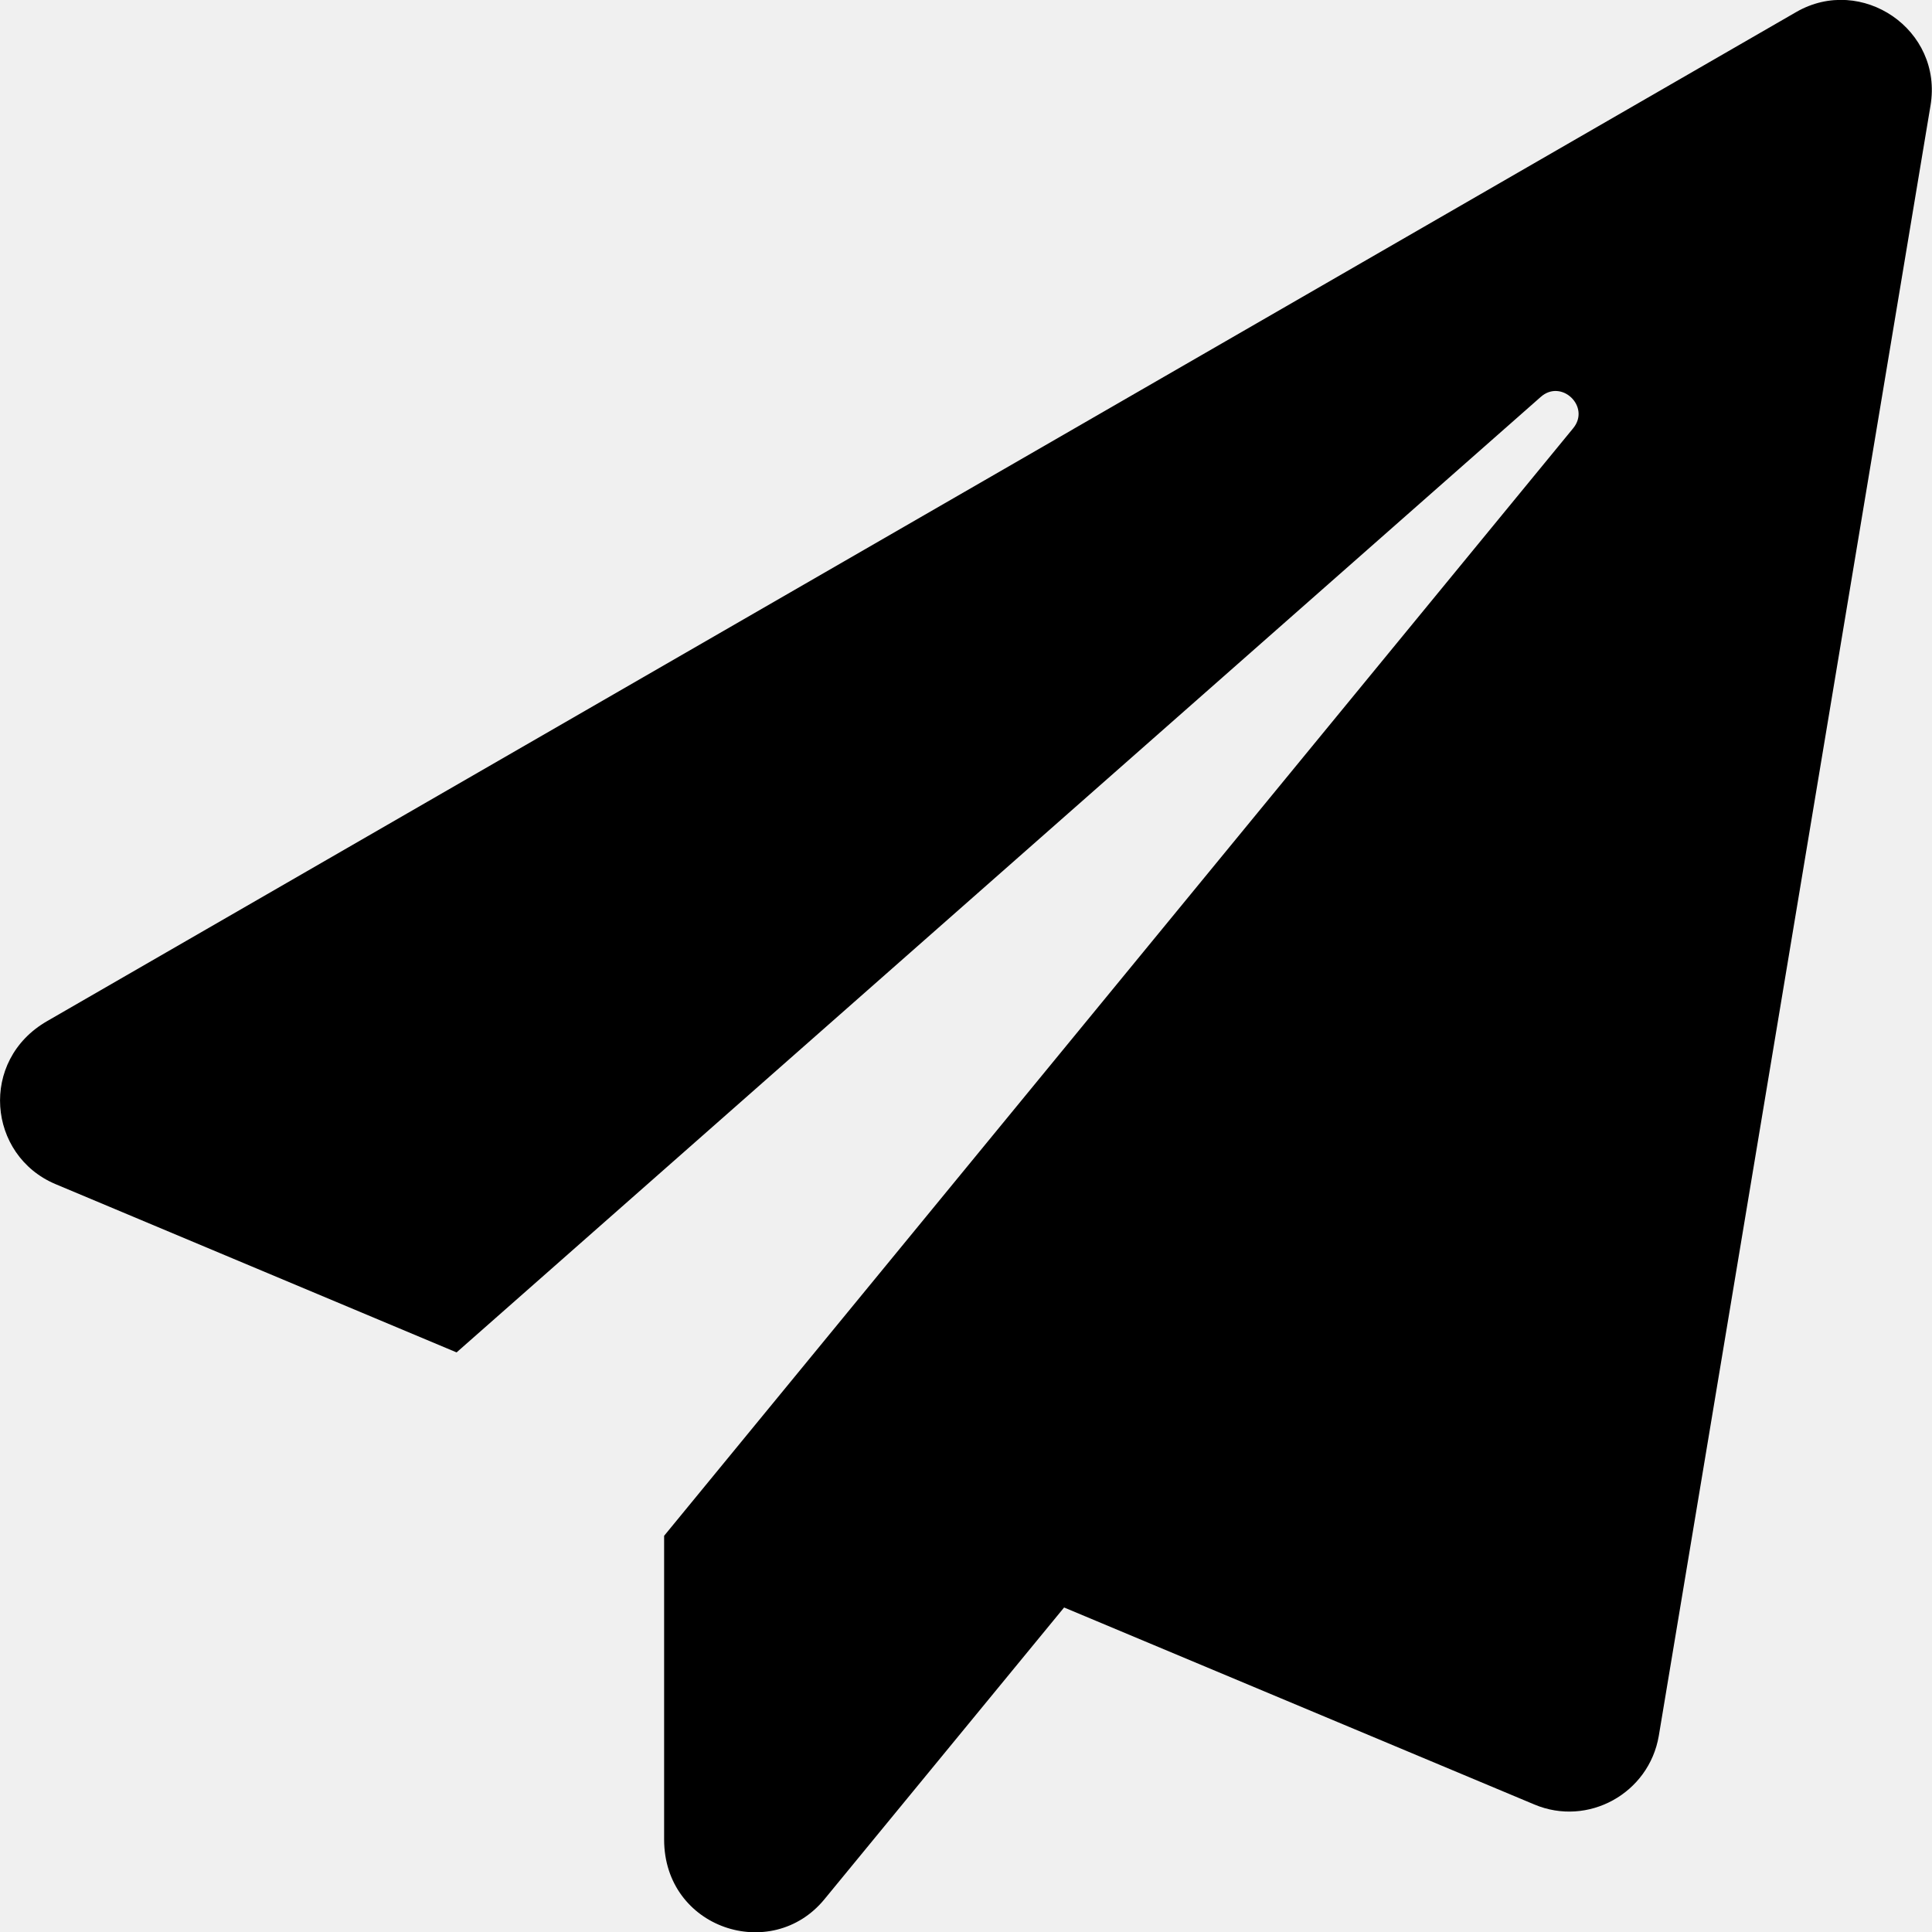
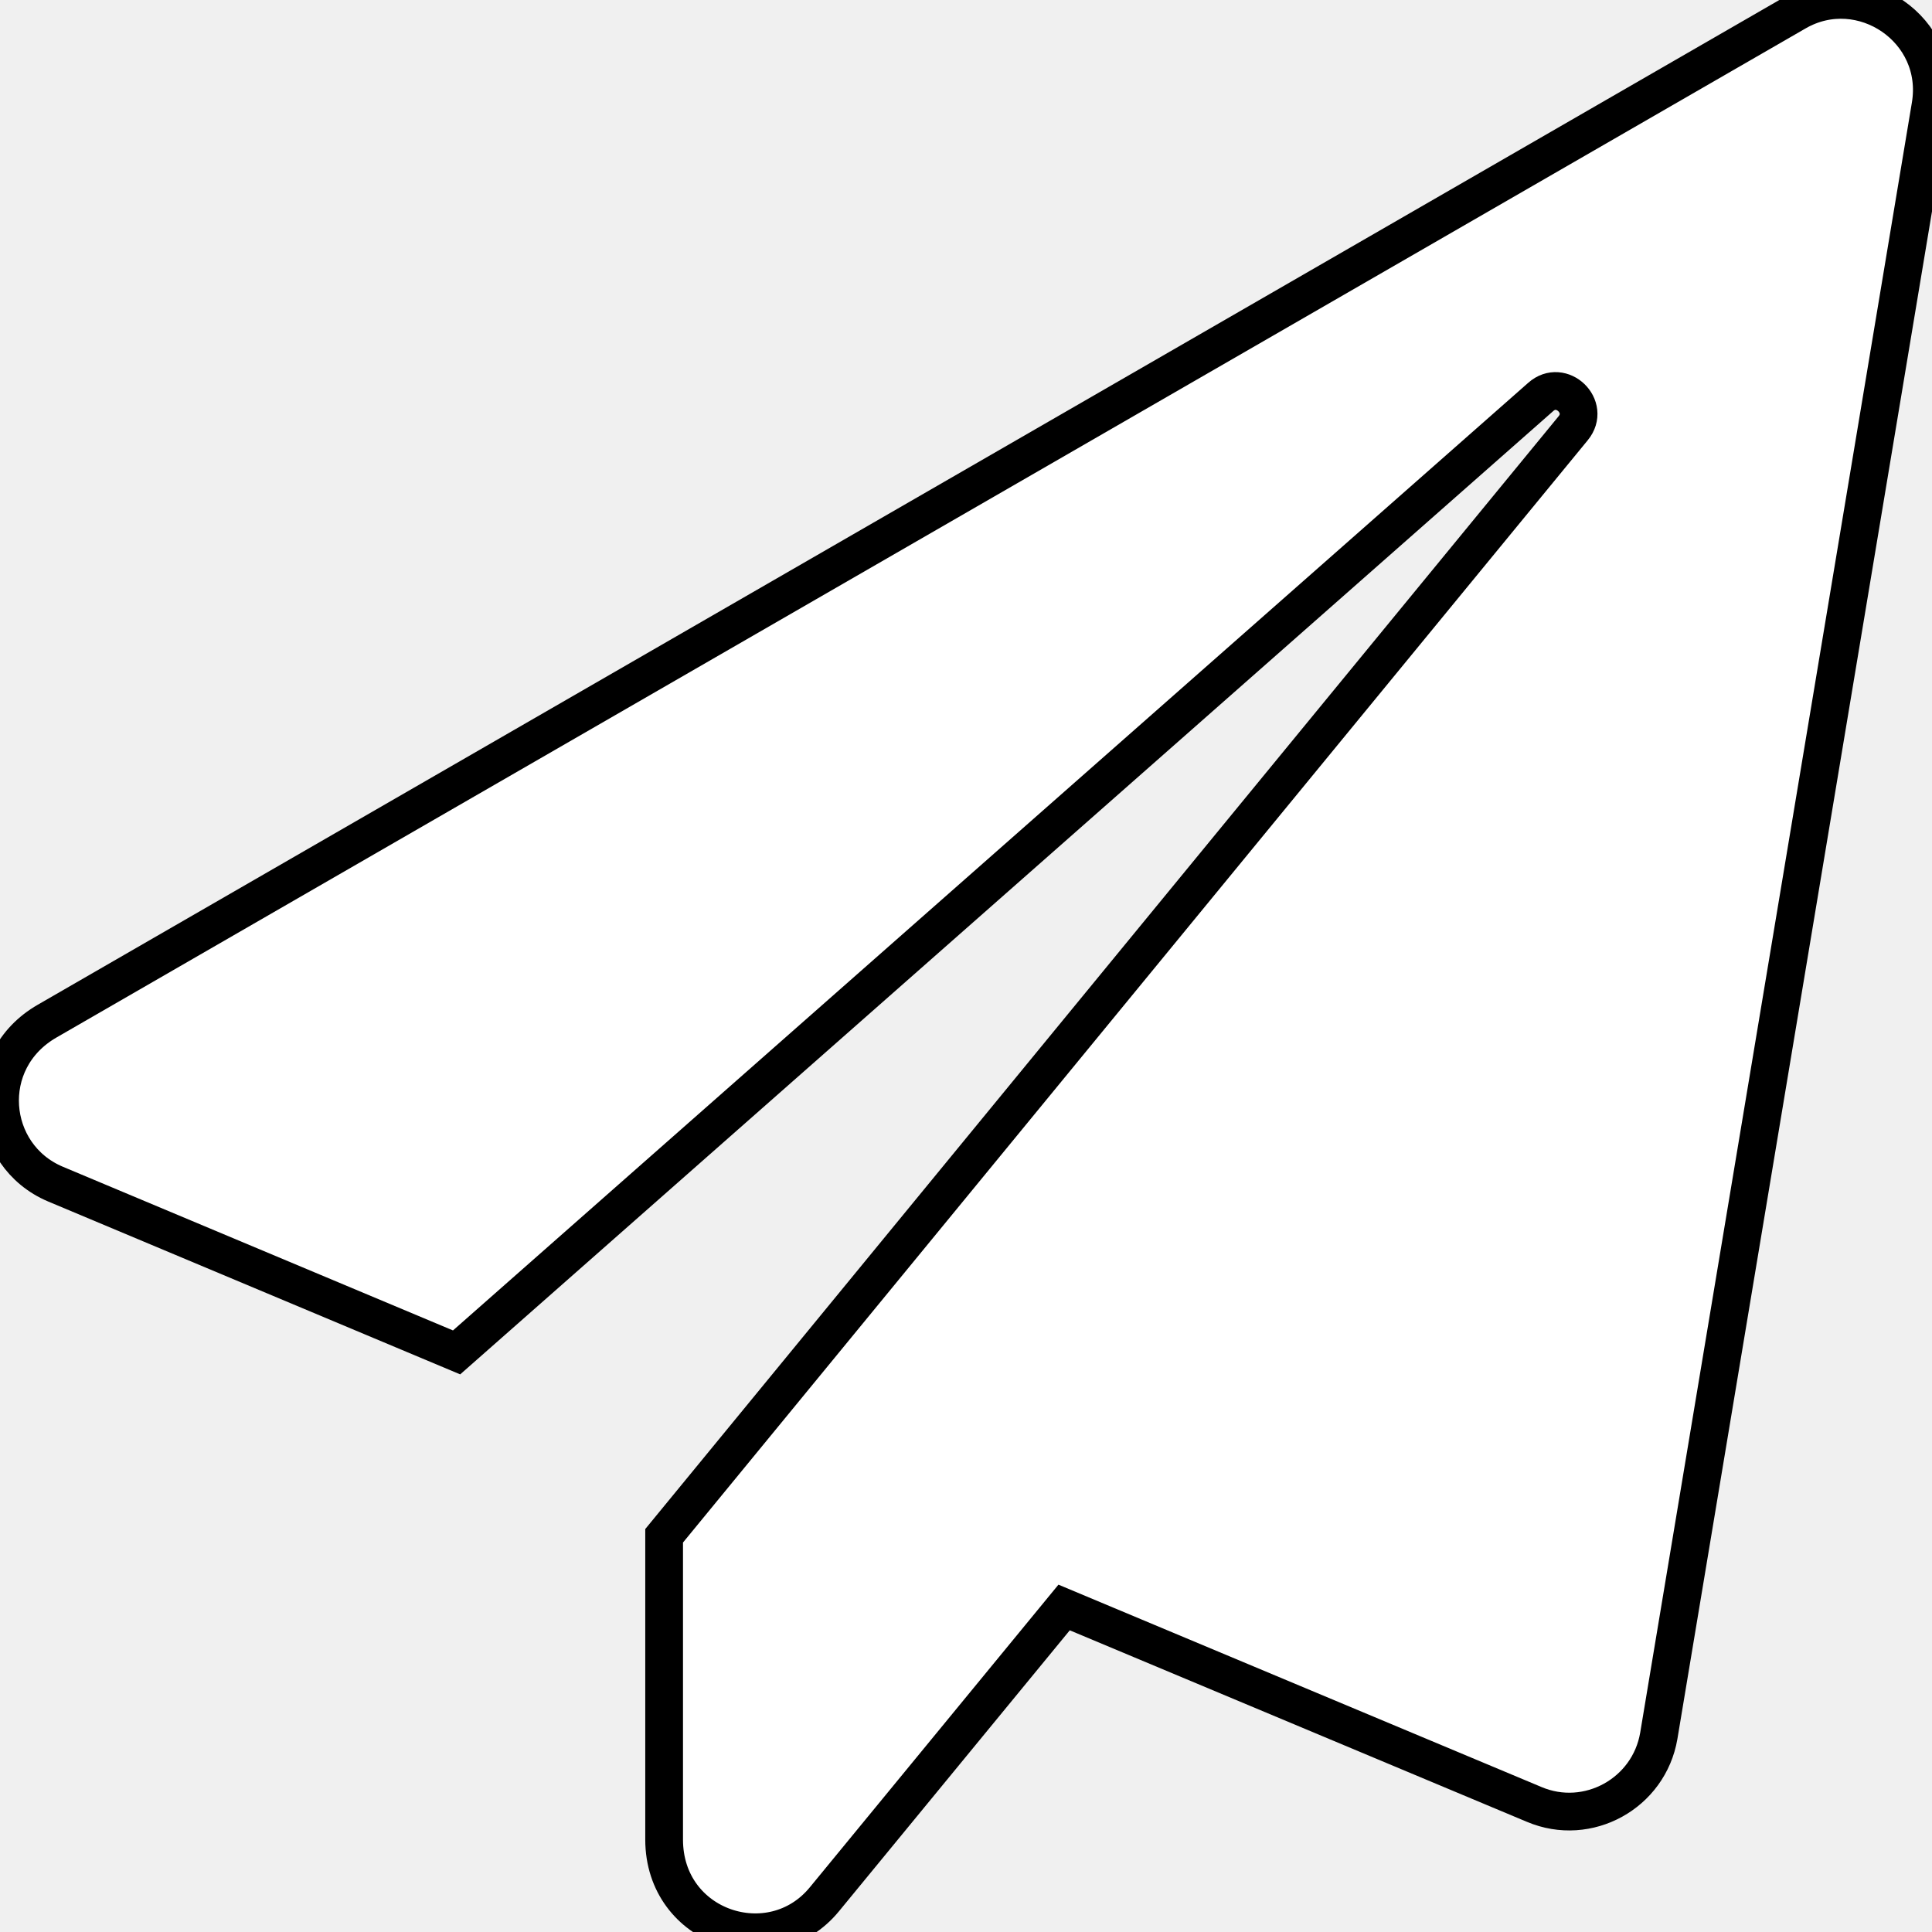
<svg xmlns="http://www.w3.org/2000/svg" viewBox="0 0 512 512">
-   <path d="M476 3.2L12.5 270.6c-18.1 10.4-15.8 35.6 2.2 43.2L121 358.4l287.3-253.2c5.5-4.9 13.3 2.6 8.6 8.3L176 407v80.5c0 23.6 28.5 32.9 42.5 15.8L282 426l124.6 52.2c14.2 6 30.4-2.9 33-18.2l72-432C515 7.8 493.3-6.8 476 3.2z" />
+   <style>
+ path {
+     fill:white;
+     stroke:black;
+     stroke-width: 10px;
+ }
+ path:hover {
+     fill:black;
+ 
+ }
+   </style>
+   <path class="icons" d="M476 3.2L12.5 270.6c-18.1 10.4-15.8 35.6 2.2 43.2L121 358.4l287.3-253.2c5.5-4.9 13.3 2.6 8.6 8.3L176 407v80.5c0 23.6 28.5 32.9 42.5 15.8L282 426l124.6 52.2c14.2 6 30.4-2.9 33-18.2l72-432C515 7.8 493.3-6.8 476 3.2z" />
</svg>
